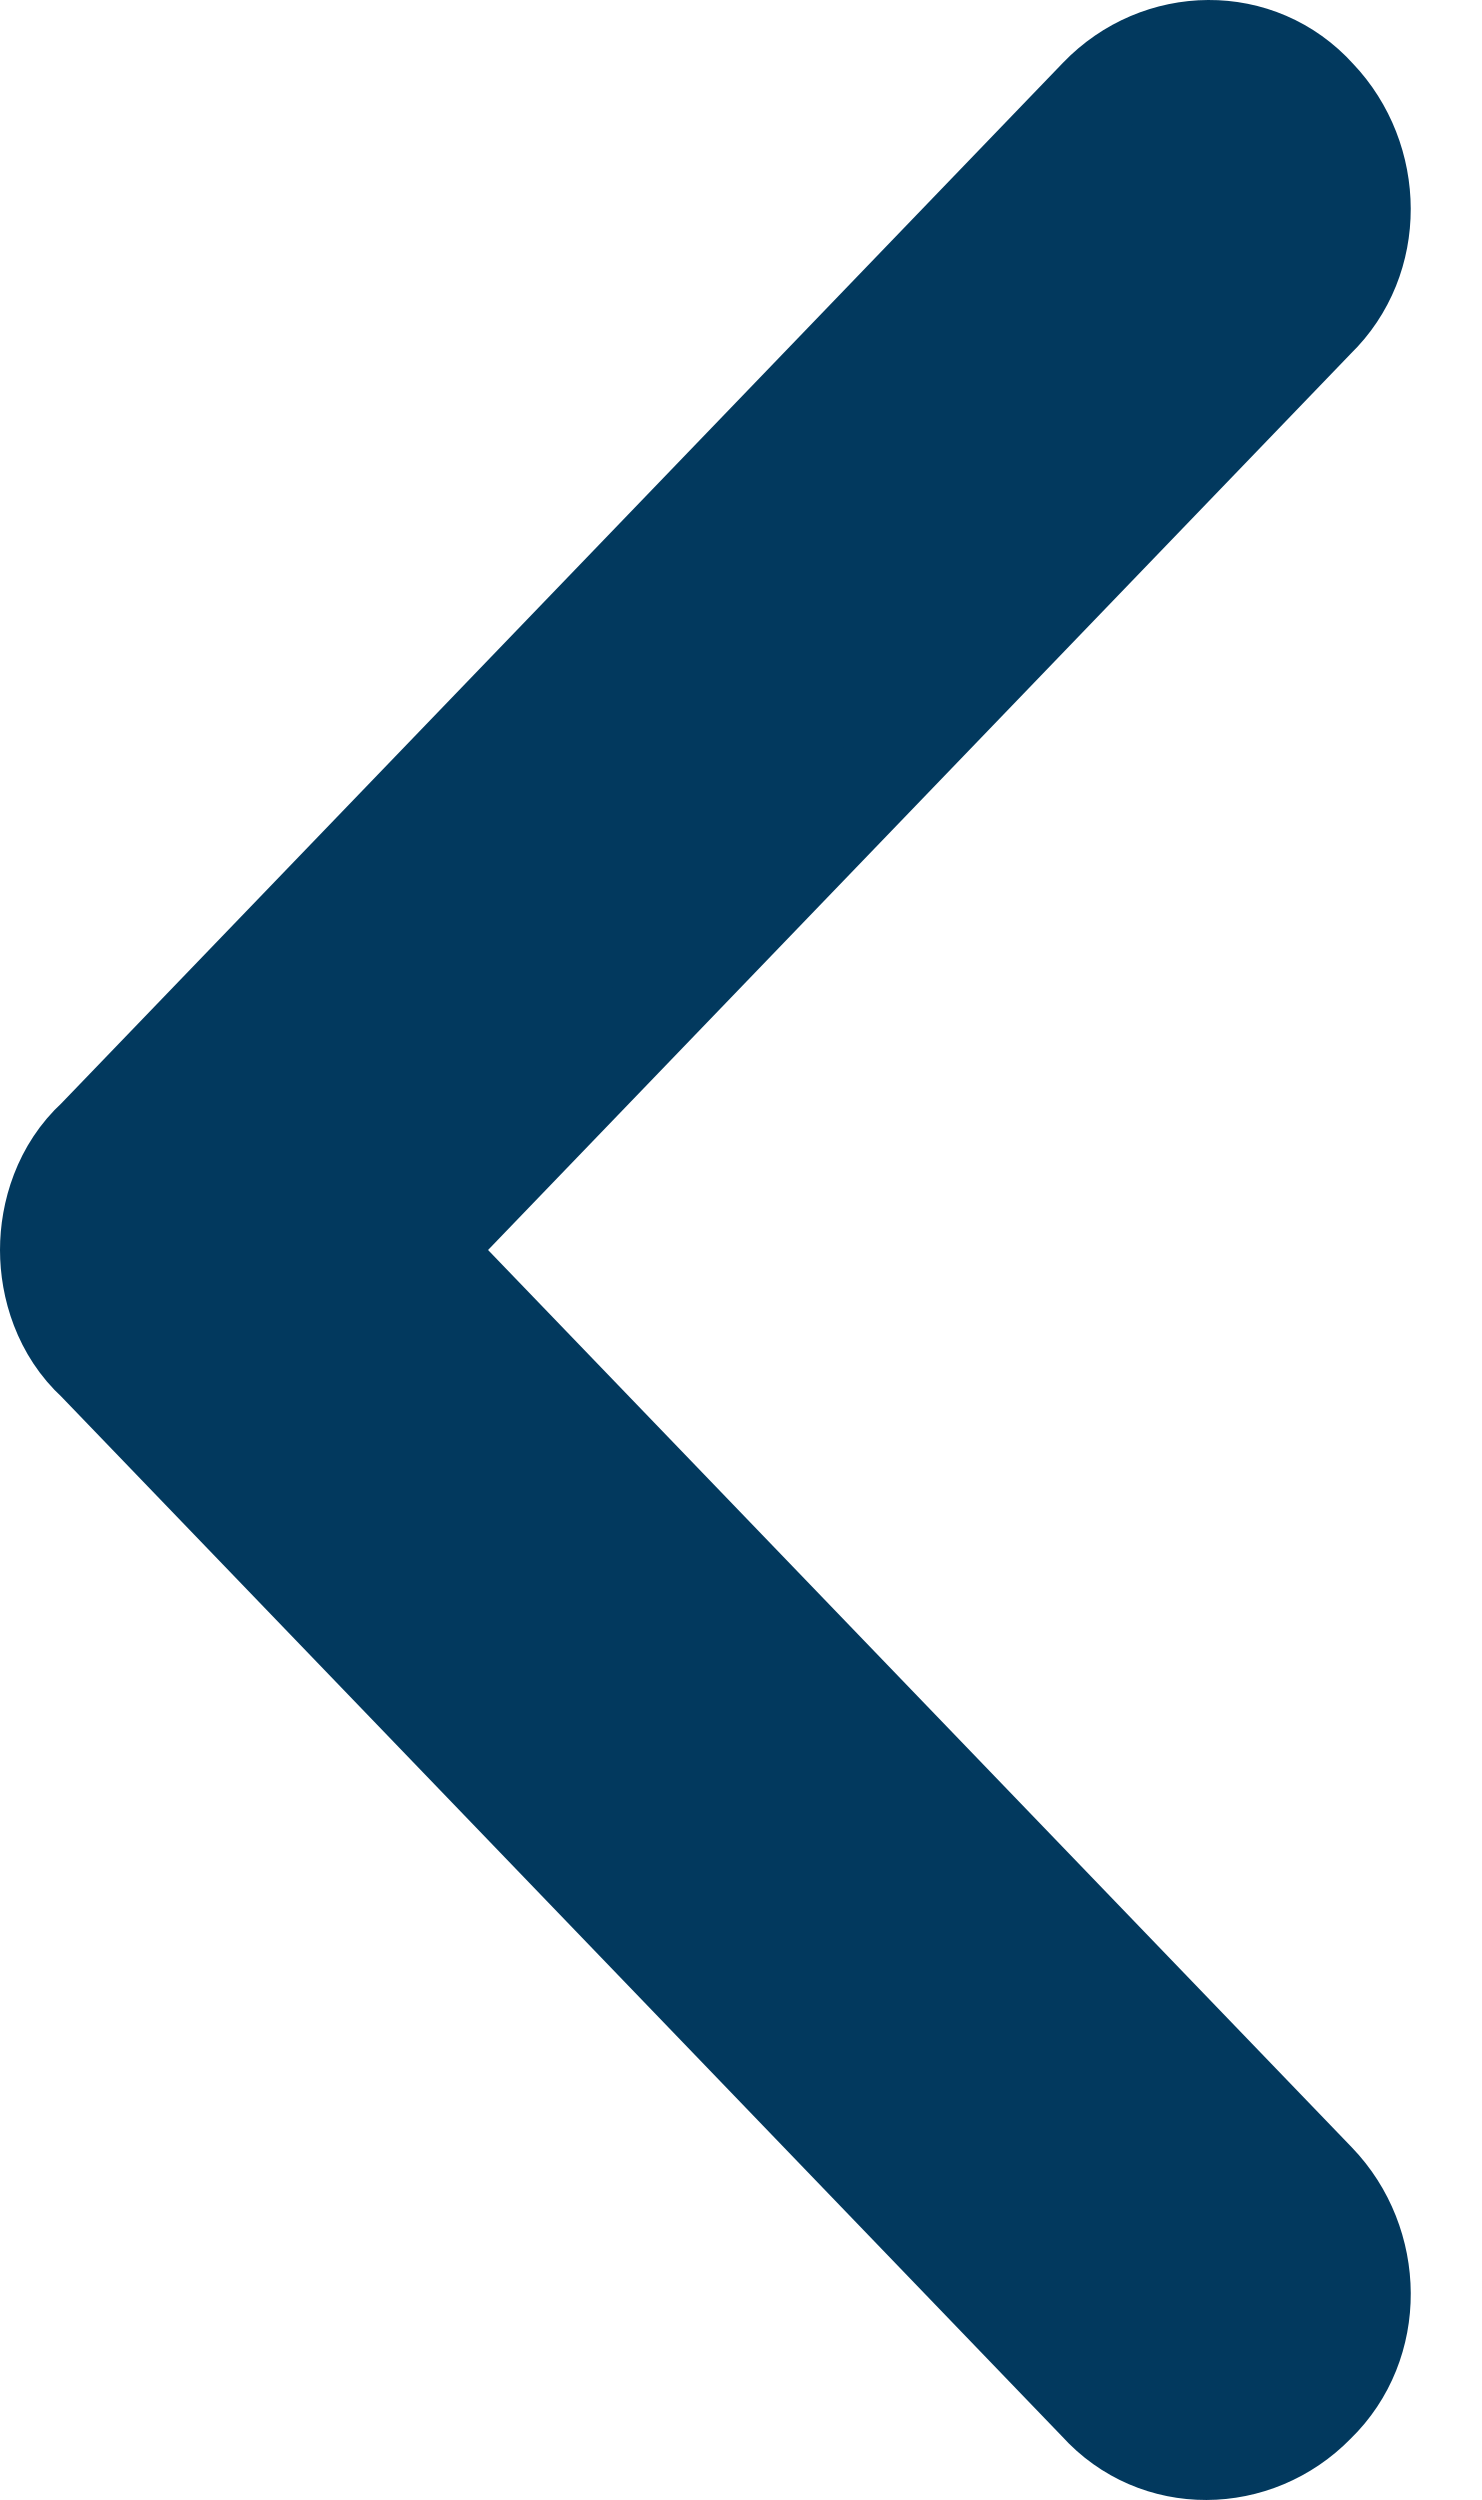
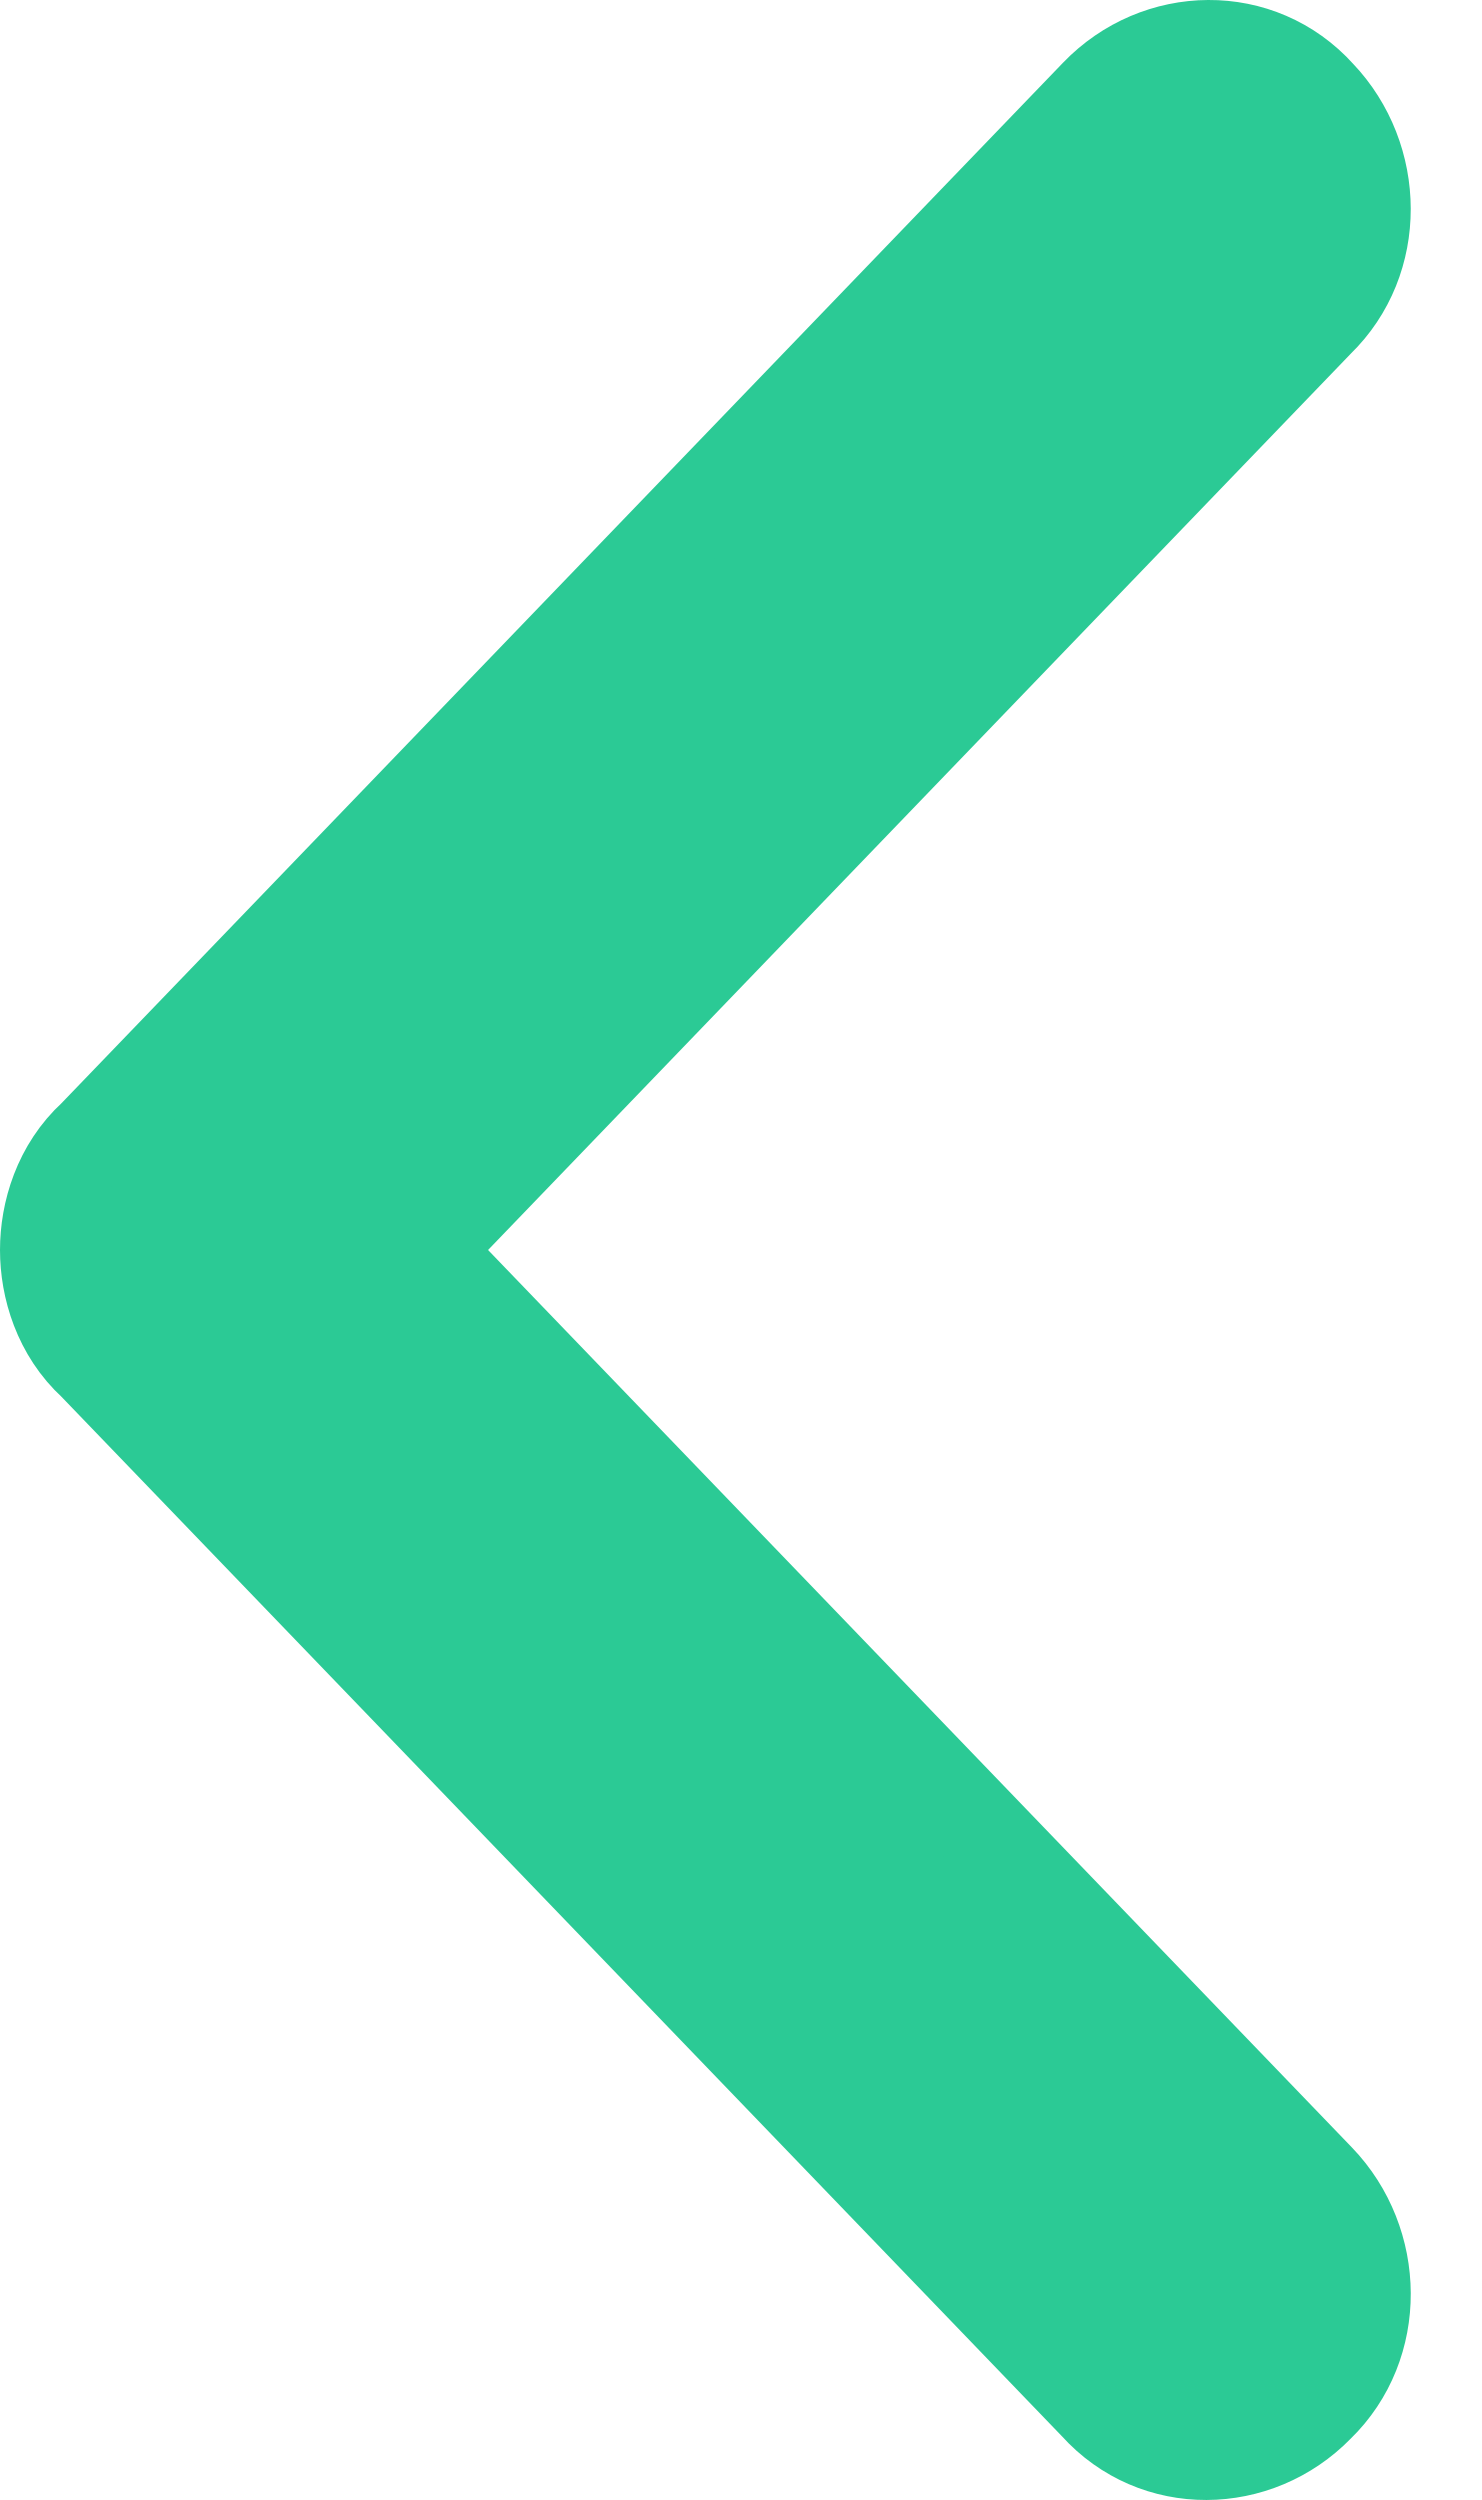
<svg xmlns="http://www.w3.org/2000/svg" width="16" height="27" viewBox="0 0 16 27" fill="none">
-   <path d="M11.842 1.023L1.017 12.269C0.641 12.613 0.5 13.097 0.5 13.5C0.5 13.903 0.641 14.387 1.017 14.731L11.835 25.971C12.479 26.685 13.573 26.663 14.234 25.984C14.914 25.324 14.891 24.216 14.241 23.54L4.577 13.5L14.234 3.467C14.911 2.809 14.891 1.706 14.248 1.03C13.602 0.312 12.502 0.337 11.842 1.023Z" fill="#02395E" stroke="#02395E" />
+   <path d="M11.842 1.023L1.017 12.269C0.641 12.613 0.5 13.097 0.5 13.5C0.5 13.903 0.641 14.387 1.017 14.731L11.835 25.971C12.479 26.685 13.573 26.663 14.234 25.984C14.914 25.324 14.891 24.216 14.241 23.54L4.577 13.5L14.234 3.467C14.911 2.809 14.891 1.706 14.248 1.03C13.602 0.312 12.502 0.337 11.842 1.023Z" fill="#2bca95" stroke="#2bca95" />
</svg>
